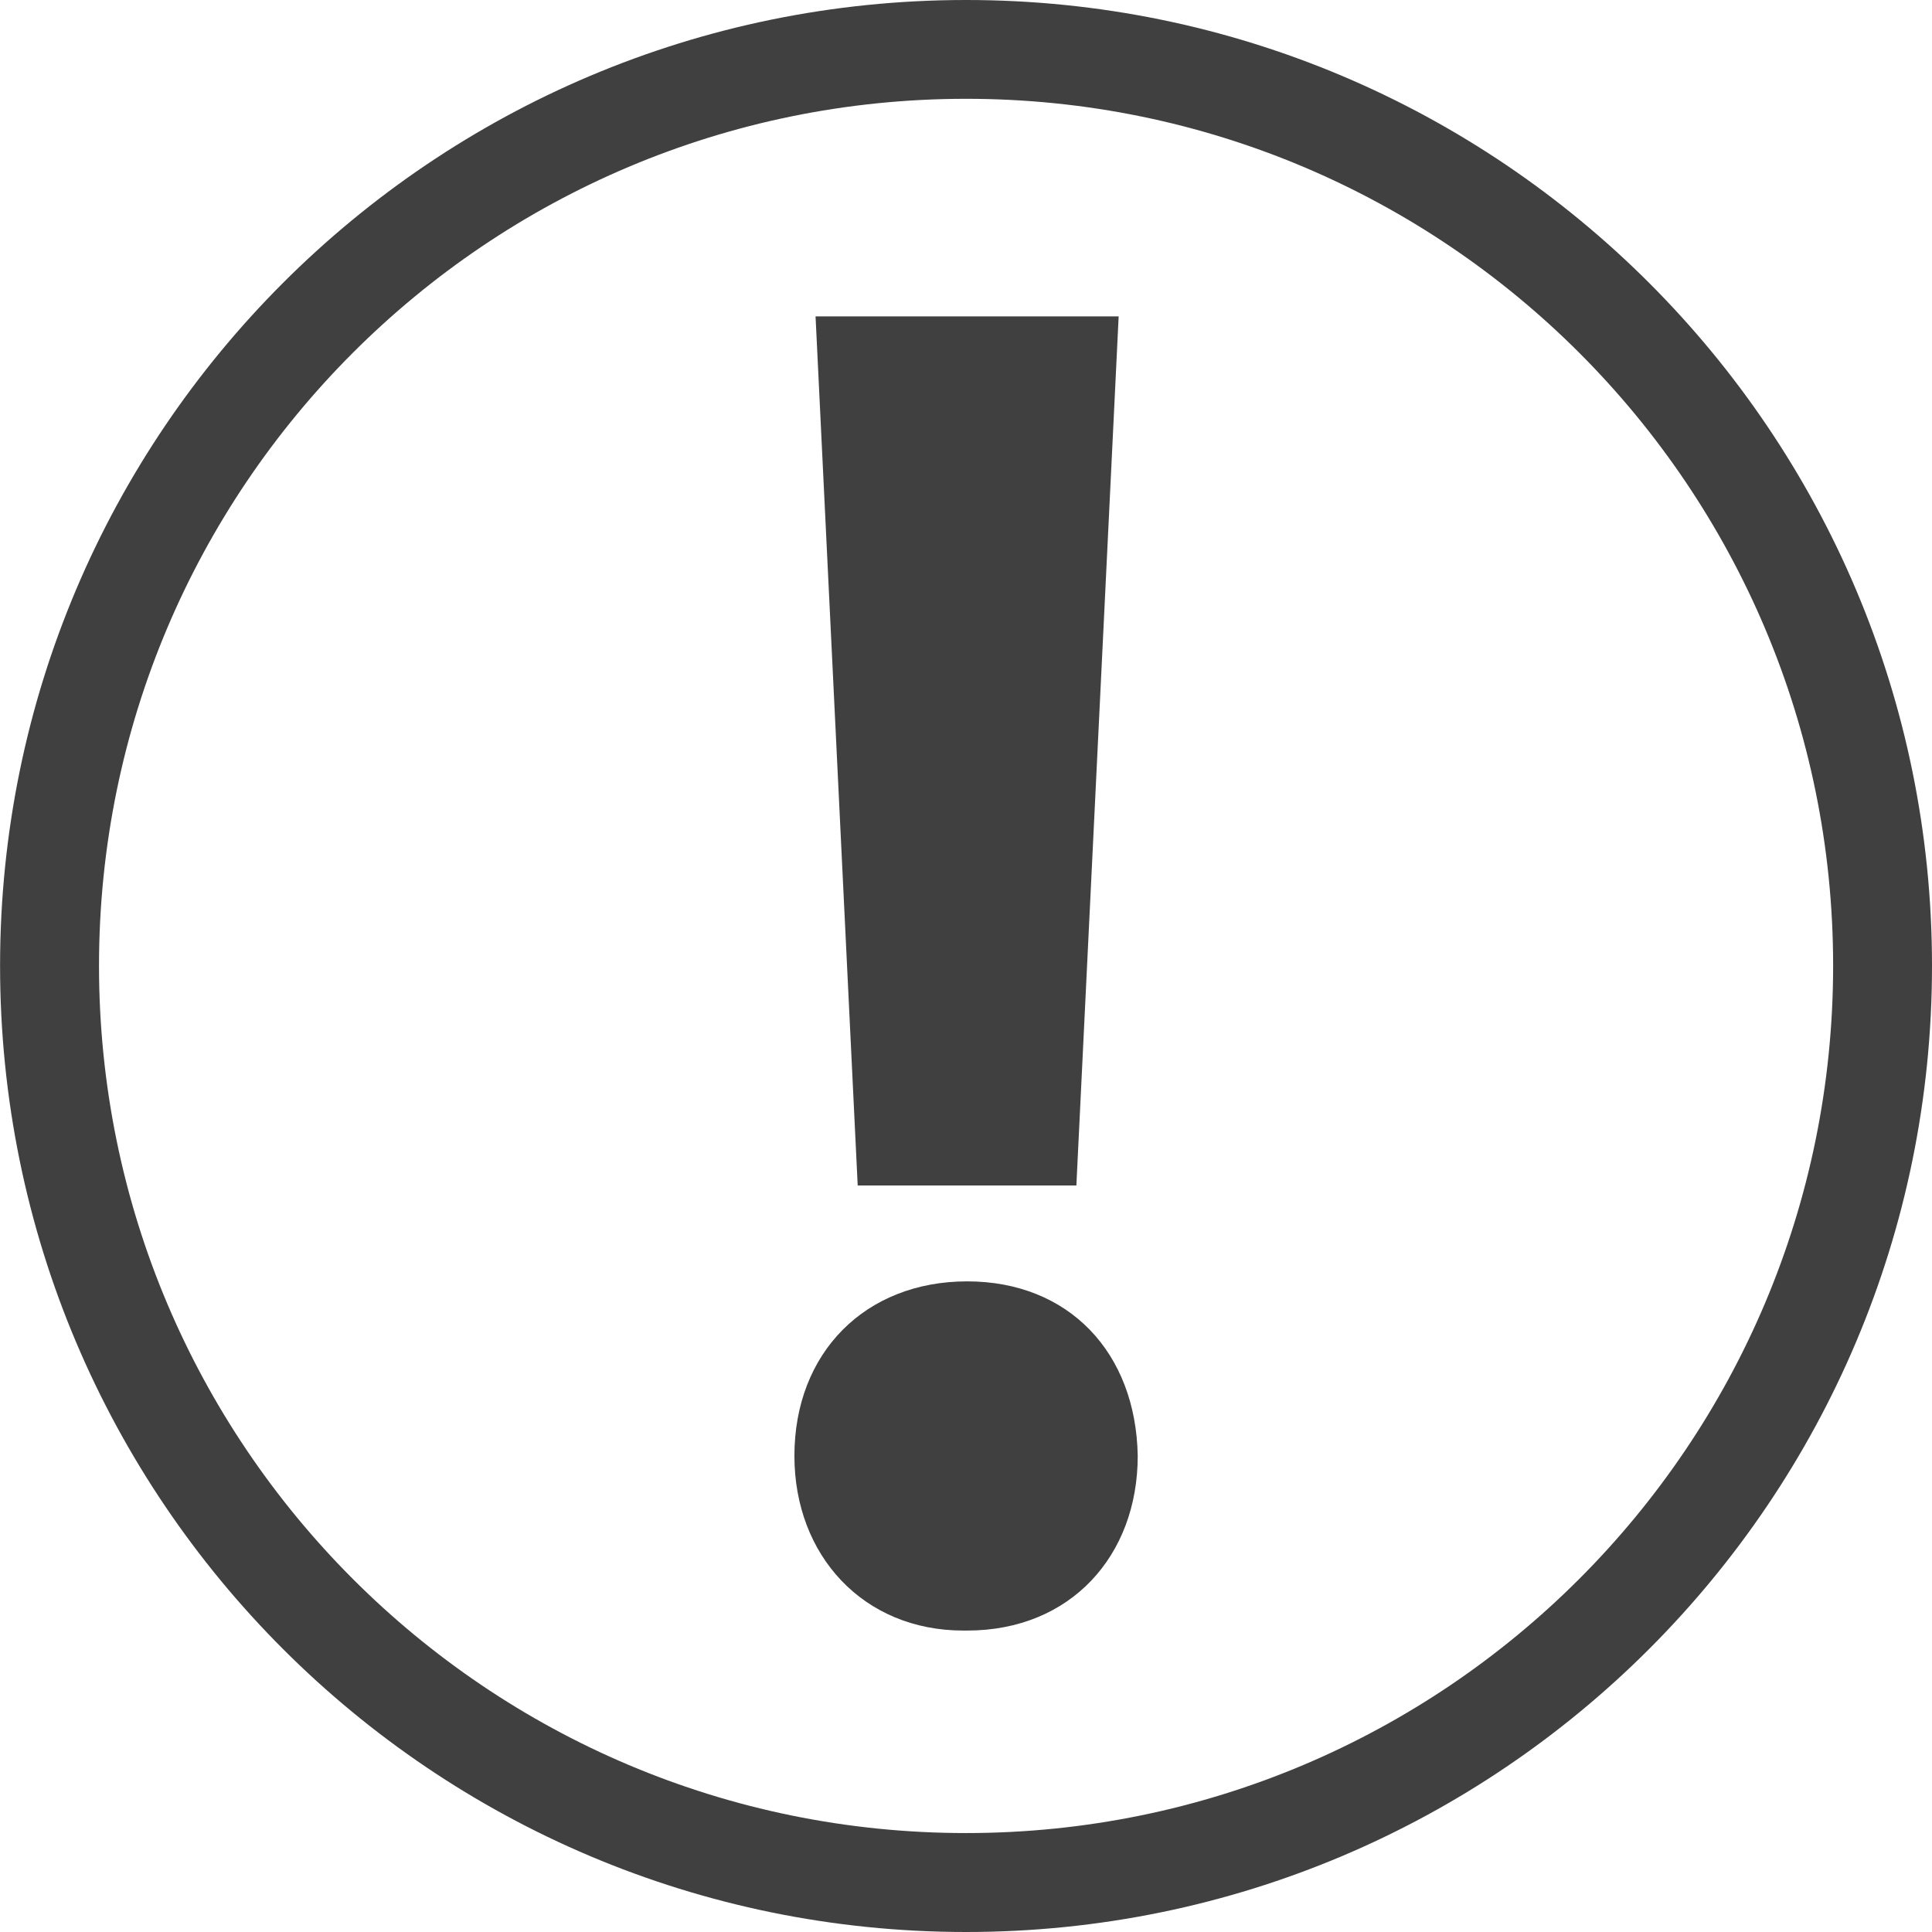
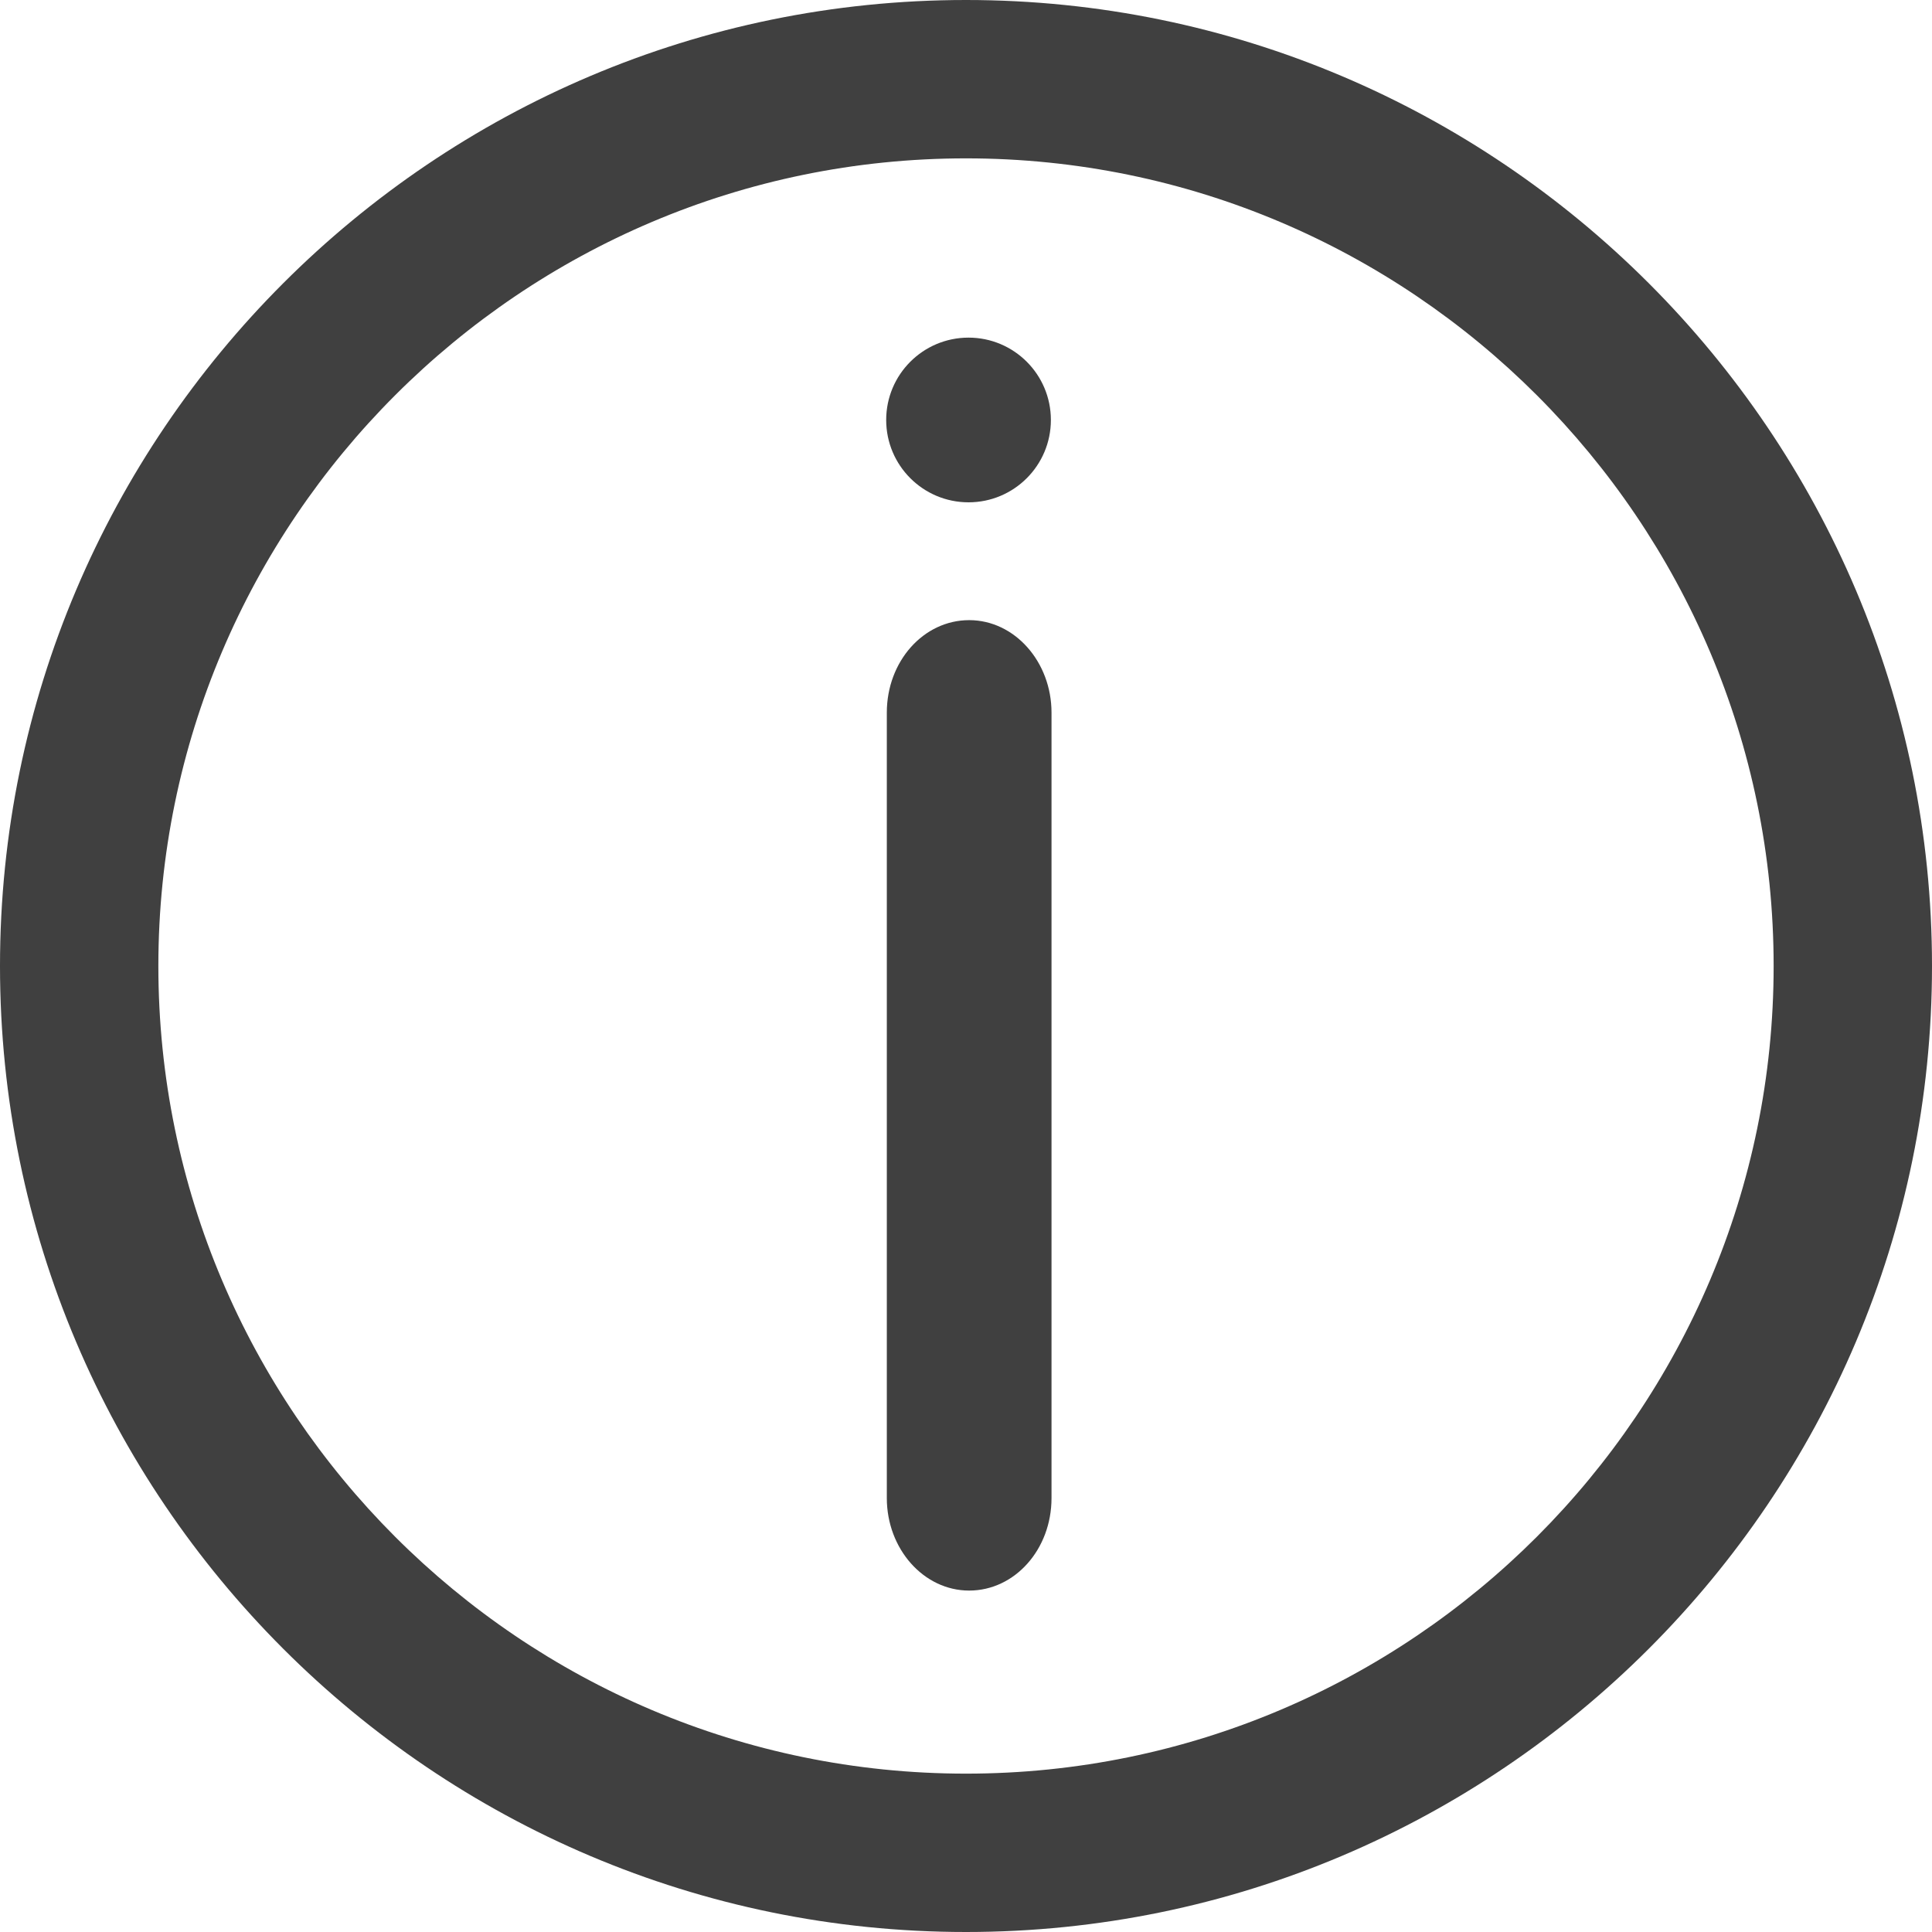
- <svg xmlns="http://www.w3.org/2000/svg" version="1.1" x="0px" y="0px" viewBox="0 0 27.963 27.963" style="enable-background:new 0 0 27.963 27.963;" xml:space="preserve">
-   <g>
-     <g>
-       <path fill="#404040" d="M13.983,0C6.261,0,0.001,6.259,0.001,13.979c0,7.724,6.26,13.984,13.982,13.984s13.98-6.261,13.98-13.984    C27.963,6.259,21.705,0,13.983,0z M13.983,26.531c-6.933,0-12.55-5.62-12.55-12.553c0-6.93,5.617-12.548,12.55-12.548    c6.931,0,12.549,5.618,12.549,12.548C26.531,20.911,20.913,26.531,13.983,26.531z" />
-       <polygon fill="#404040" points="15.579,17.158 16.191,4.579 11.804,4.579 12.414,17.158 " />
-       <path fill="#404040" d="M13.998,18.546c-1.471,0-2.5,1.029-2.5,2.526c0,1.443,0.999,2.528,2.444,2.528h0.056c1.499,0,2.469-1.085,2.469-2.528    C16.441,19.575,15.468,18.546,13.998,18.546z" />
-     </g>
-   </g>
+ <svg xmlns="http://www.w3.org/2000/svg" version="1.1" id="Слой_1" x="0px" y="0px" viewBox="0 0 305 305" style="enable-background:new 0 0 305 305;" xml:space="preserve">
+   <style type="text/css">
+ 	.st0{fill:#404040;}
+ </style>
+   <path class="st0" d="M152.5,0C68.4,0,0,68.4,0,152.5S68.4,305,152.5,305S305,236.6,305,152.5S236.6,0,152.5,0z M152.5,280  C82.2,280,25,222.8,25,152.5S82.2,25,152.5,25S280,82.2,280,152.5S222.8,280,152.5,280z" />
+   <circle class="st0" cx="152.9" cy="66.3" r="13" />
+   <path class="st0" d="M153,97.9L153,97.9c7.2,0,13,6.6,13,14.6v124c0,8.1-5.8,14.6-13,14.6h0c-7.2,0-13-6.6-13-14.6v-124  C140,104.4,145.8,97.9,153,97.9z" />
</svg>
